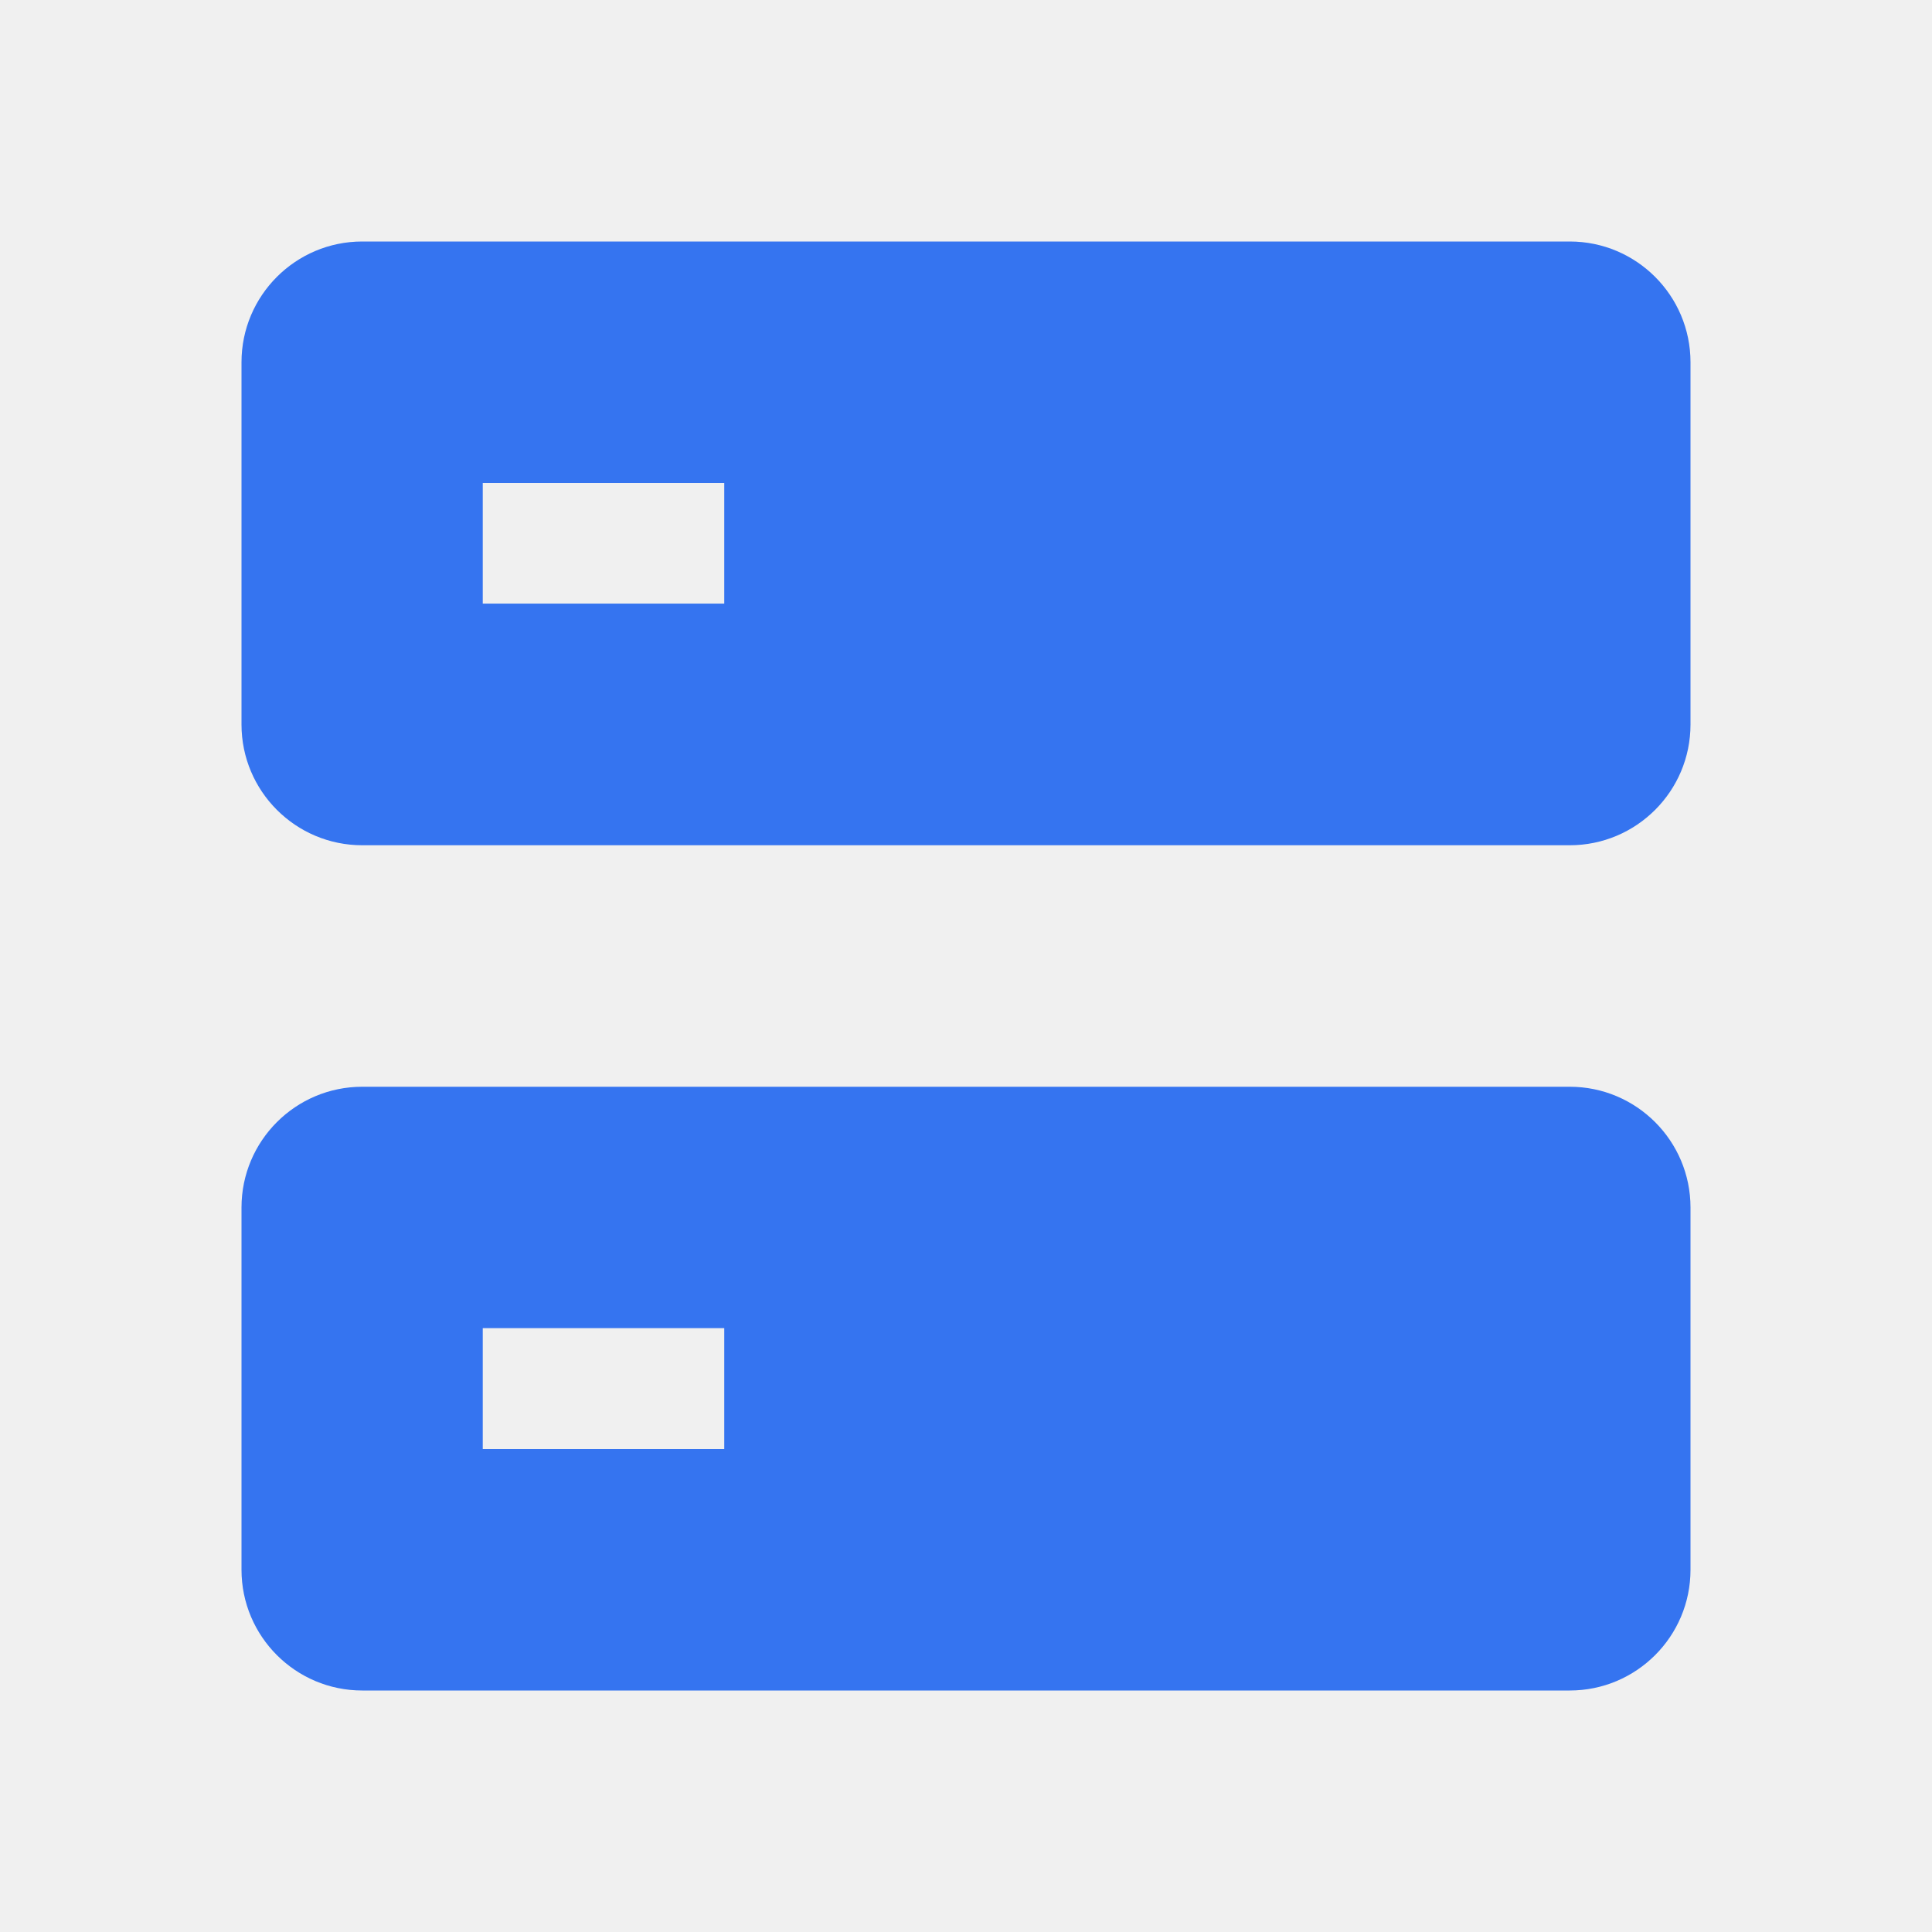
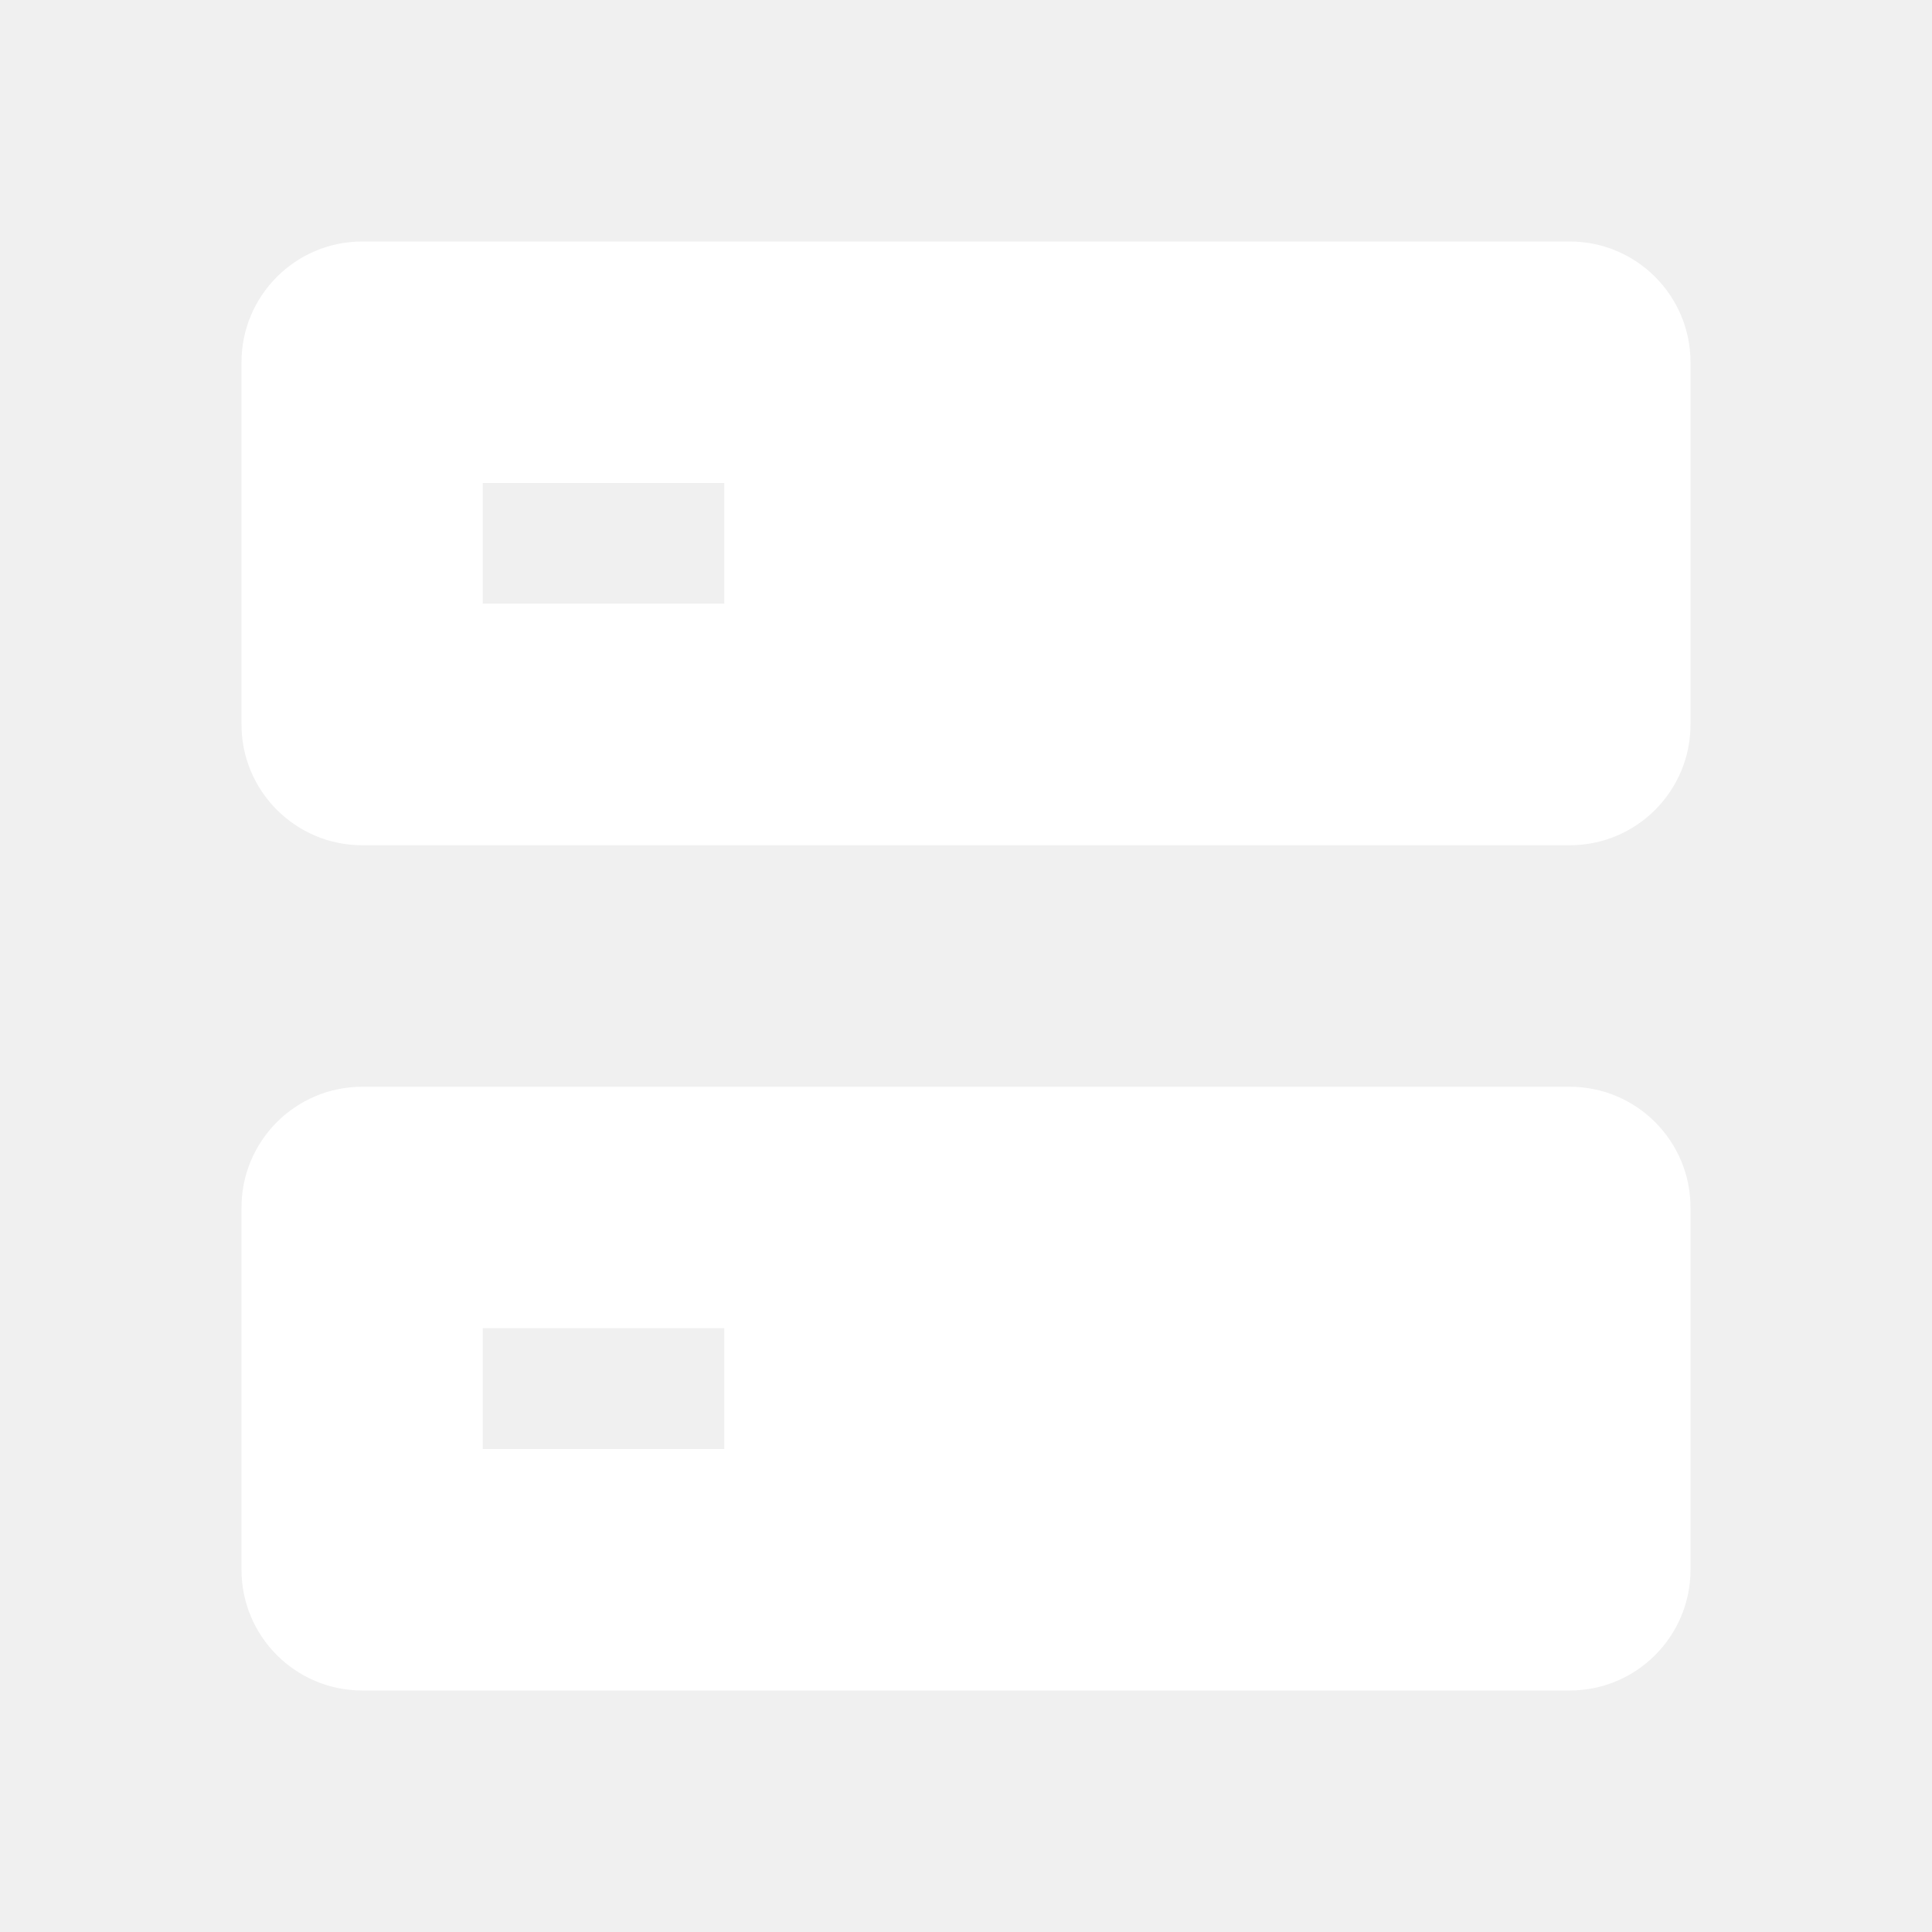
<svg xmlns="http://www.w3.org/2000/svg" width="16" height="16" viewBox="0 0 16 16" fill="none">
-   <path d="M13 9C13.552 9 14 9.448 14 10V13C14 13.552 13.552 14 13 14H3C2.448 14 2 13.552 2 13V10C2 9.448 2.448 9 3 9H13ZM3.998 10.999V12H5.998V10.999H3.998ZM13 2C13.552 2 14 2.448 14 3V6C14 6.552 13.552 7 13 7H3C2.448 7 2 6.552 2 6V3C2 2.448 2.448 2 3 2H13ZM3.998 4V4.999H5.998V4H3.998Z" fill="#3574F0" />
+   <path d="M13 9C13.552 9 14 9.448 14 10V13C14 13.552 13.552 14 13 14H3C2.448 14 2 13.552 2 13V10C2 9.448 2.448 9 3 9H13ZM3.998 10.999V12H5.998V10.999H3.998ZM13 2C13.552 2 14 2.448 14 3V6C14 6.552 13.552 7 13 7H3C2.448 7 2 6.552 2 6V3C2 2.448 2.448 2 3 2H13ZM3.998 4V4.999H5.998V4H3.998Z" fill="white" />
</svg>
